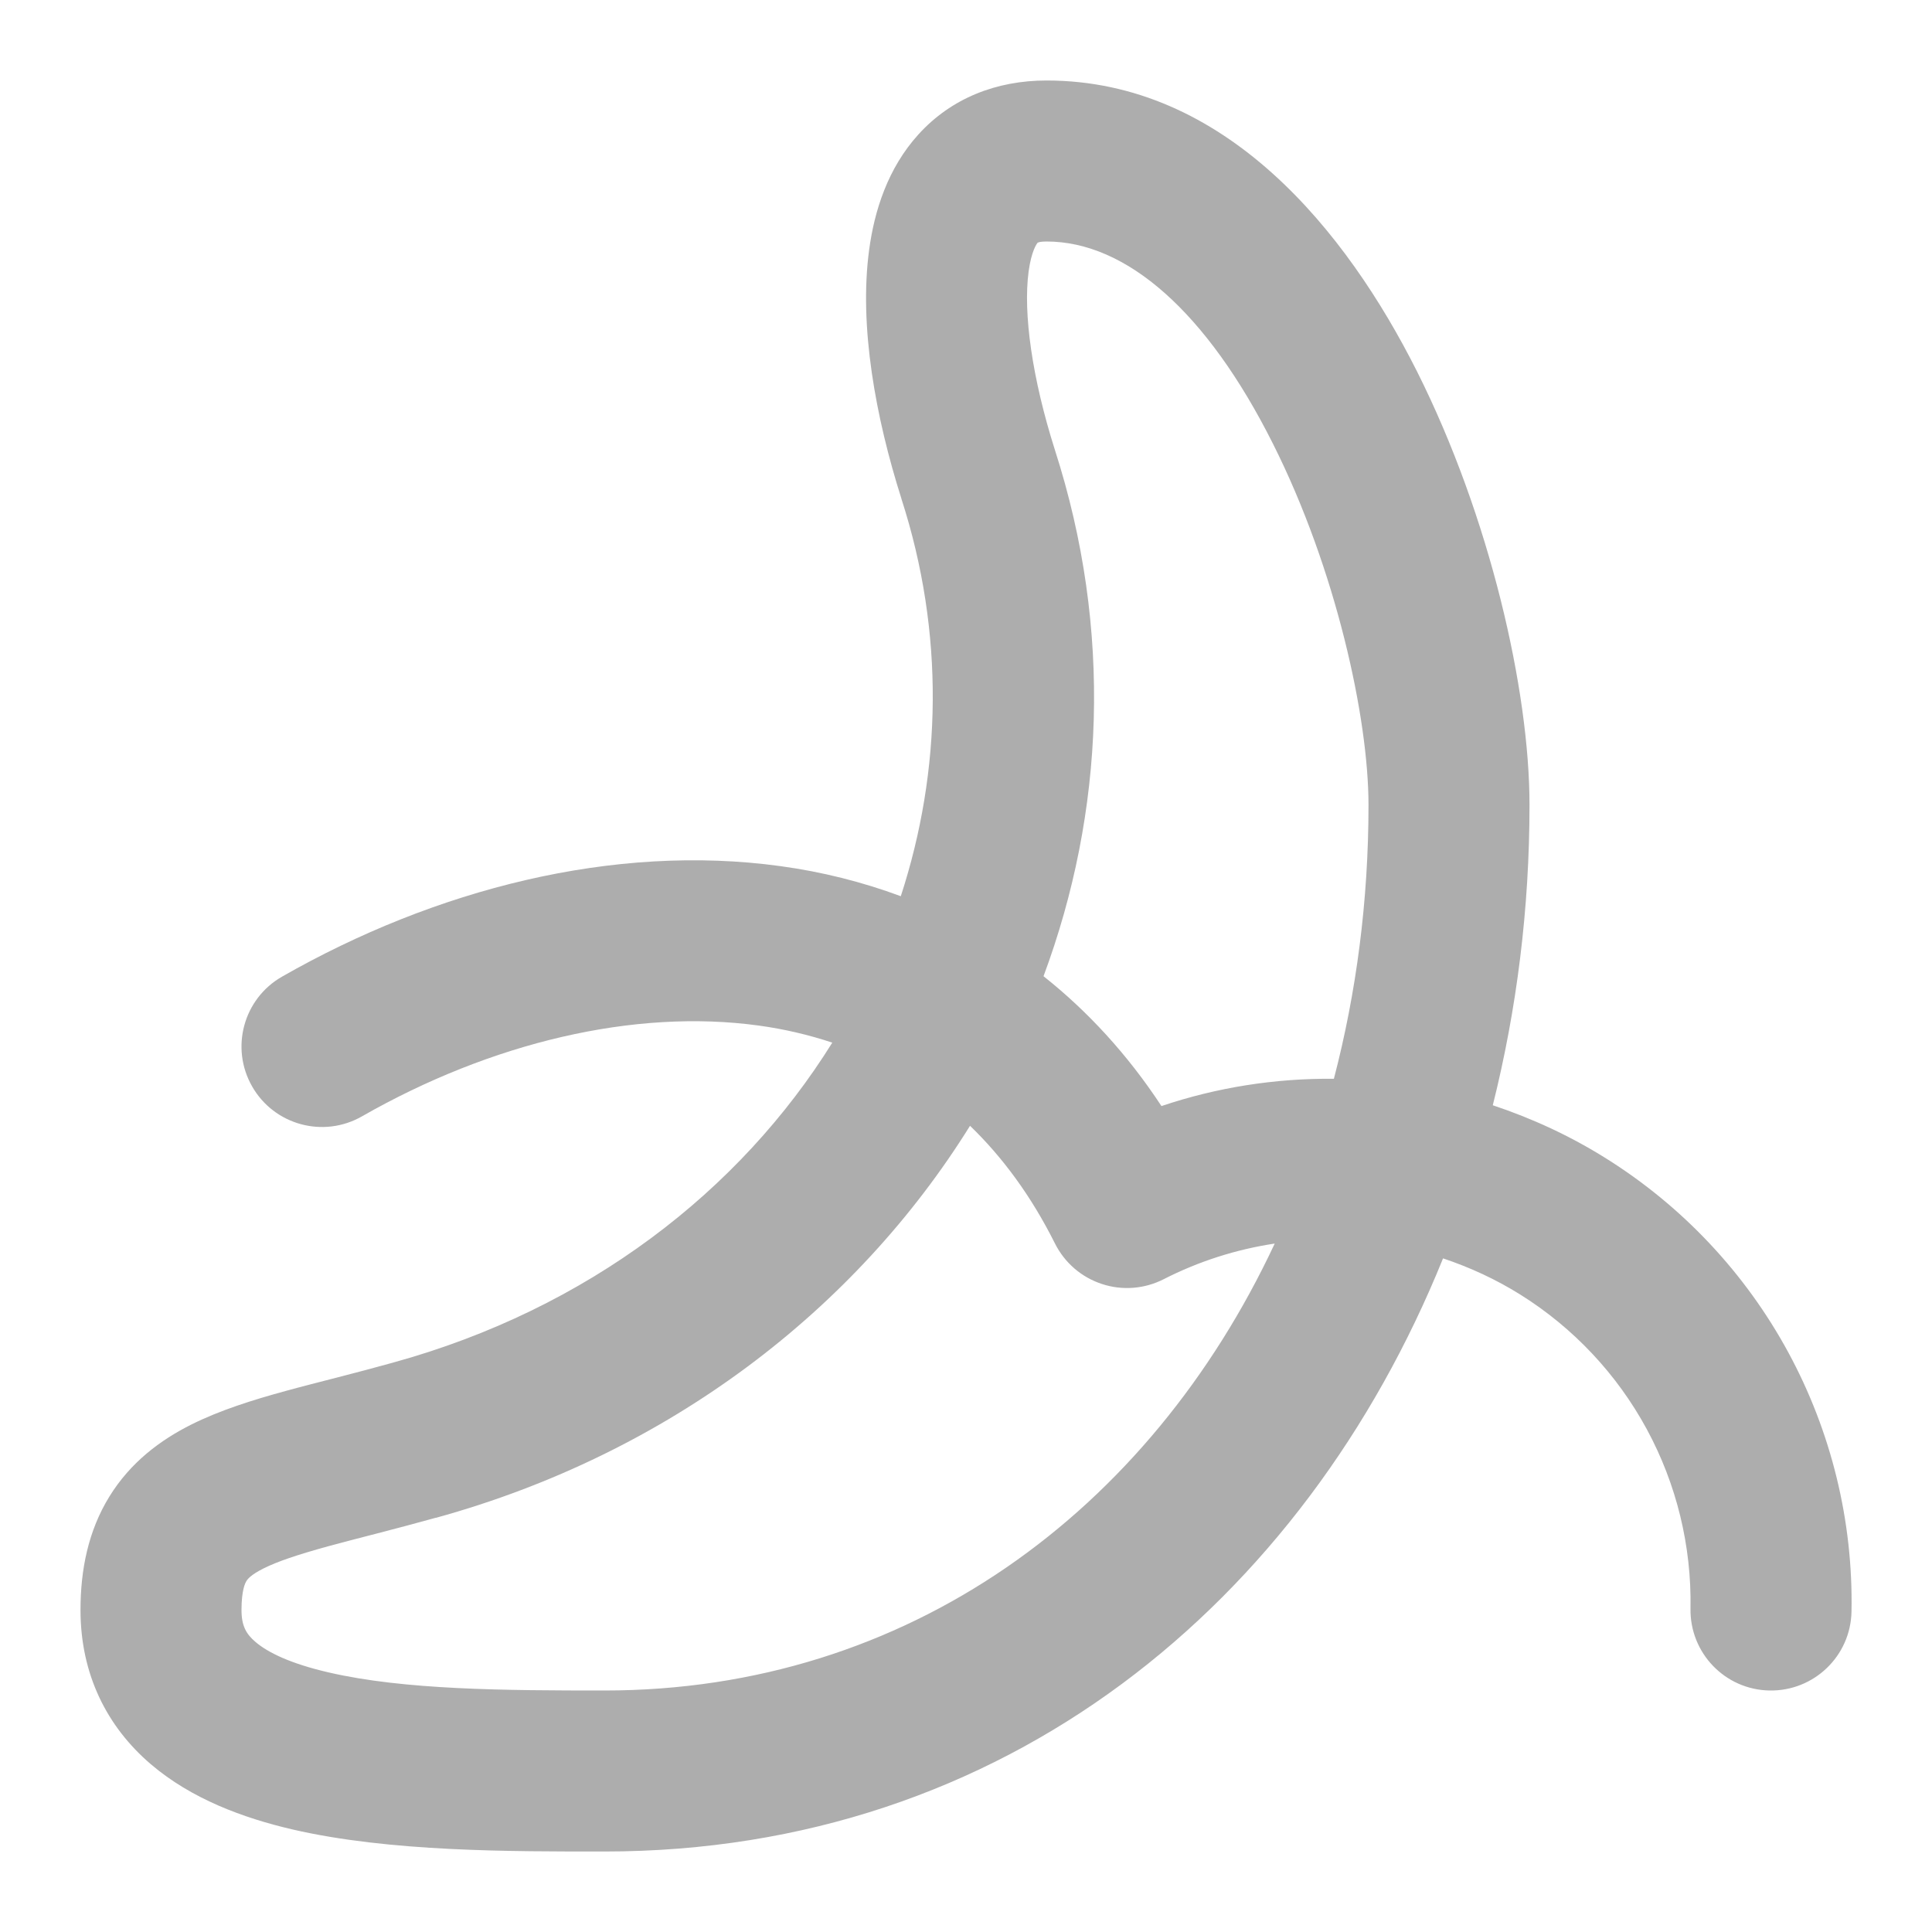
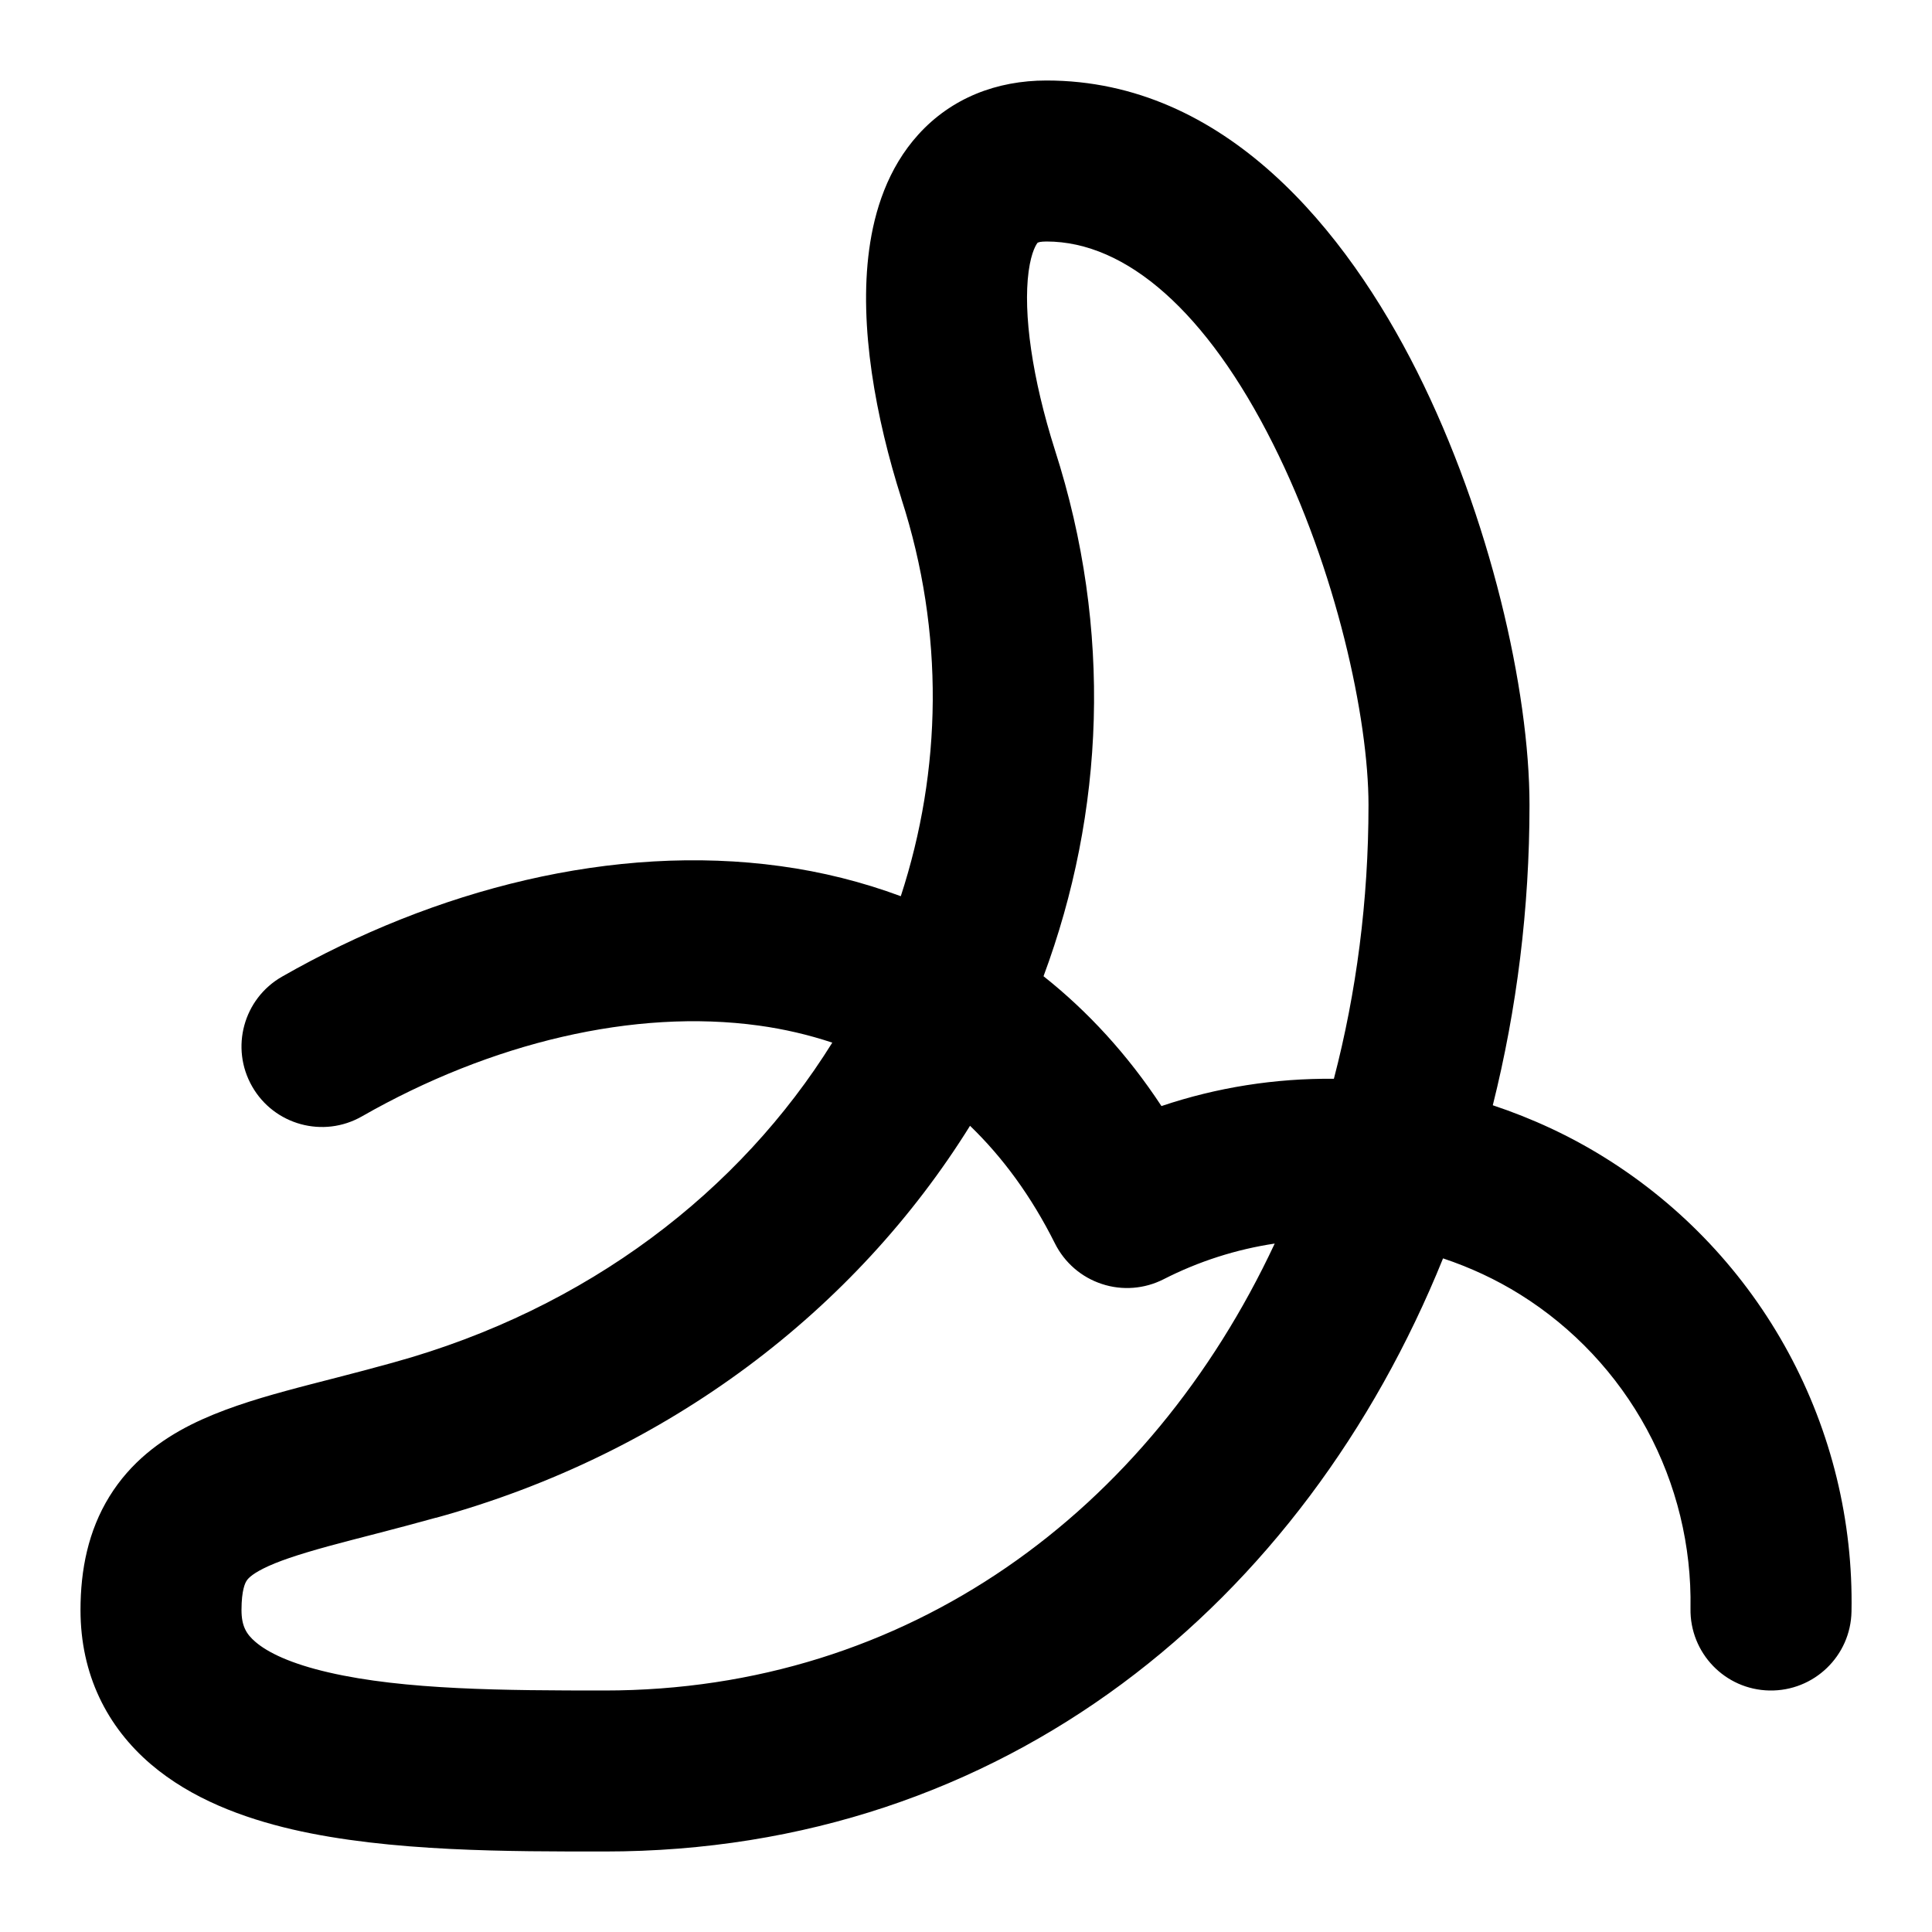
- <svg xmlns="http://www.w3.org/2000/svg" width="24" height="24" viewBox="0 0 24 24" fill="none">
-   <path d="M17 10C17 8.923 16.599 7.076 15.813 5.512C14.994 3.879 13.995 3 13 3C12.962 3 12.935 3.003 12.918 3.006L12.891 3.014C12.879 3.027 12.813 3.116 12.778 3.371C12.708 3.893 12.822 4.7 13.104 5.588C13.825 7.828 13.718 10.096 12.963 12.127C13.509 12.56 14.004 13.095 14.428 13.74C15.116 13.508 15.84 13.394 16.57 13.401C16.849 12.332 17 11.19 17 10ZM3 20C3 20.198 3.059 20.299 3.173 20.396C3.327 20.529 3.613 20.667 4.081 20.775C5.024 20.994 6.275 21 7.51 21C11.277 21 14.279 18.775 15.835 15.448C15.356 15.52 14.89 15.669 14.455 15.891C14.218 16.012 13.941 16.034 13.688 15.95C13.434 15.867 13.225 15.686 13.105 15.447C12.809 14.855 12.452 14.373 12.05 13.985C10.632 16.265 8.314 18.056 5.415 18.855L5.414 18.854C5.155 18.926 4.912 18.99 4.688 19.048C4.461 19.107 4.26 19.158 4.074 19.209C3.693 19.314 3.444 19.398 3.271 19.485C3.112 19.565 3.073 19.62 3.061 19.641C3.047 19.663 3 19.75 3 20ZM19 10C19 11.282 18.843 12.536 18.544 13.73C19.034 13.893 19.505 14.111 19.946 14.387C20.898 14.982 21.68 15.813 22.215 16.8C22.75 17.787 23.021 18.896 23 20.019C22.99 20.571 22.534 21.01 21.981 21C21.429 20.99 20.99 20.534 21 19.981C21.014 19.204 20.827 18.437 20.457 17.754C20.087 17.071 19.545 16.494 18.886 16.082C18.584 15.893 18.261 15.744 17.926 15.632C16.2 19.9 12.491 23 7.51 23C6.344 23 4.841 23.006 3.629 22.725C3.019 22.583 2.378 22.346 1.874 21.916C1.33 21.451 1 20.802 1 20C1 19.5 1.096 19.018 1.358 18.592C1.622 18.163 1.994 17.889 2.371 17.699C2.734 17.517 3.147 17.389 3.545 17.28C3.748 17.224 3.967 17.169 4.187 17.112C4.409 17.055 4.64 16.994 4.882 16.927L4.885 16.926C7.305 16.259 9.192 14.794 10.339 12.952C10.044 12.854 9.739 12.783 9.426 12.74C7.88 12.527 6.101 12.951 4.496 13.868C4.017 14.142 3.406 13.976 3.132 13.496C2.858 13.017 3.024 12.406 3.504 12.132C5.399 11.049 7.62 10.473 9.699 10.76C10.211 10.83 10.71 10.955 11.19 11.133C11.7 9.57 11.736 7.862 11.198 6.197L11.197 6.192C10.879 5.191 10.668 4.052 10.797 3.102C10.862 2.62 11.027 2.091 11.409 1.67C11.819 1.218 12.38 1 13 1C15.225 1 16.726 2.871 17.602 4.613C18.511 6.424 19 8.577 19 10Z" fill="#ADADAD" />
+ <svg xmlns="http://www.w3.org/2000/svg" width="24" height="24" viewBox="0 0 24 24">
+   <path d="M17 10C17 8.923 16.599 7.076 15.813 5.512C14.994 3.879 13.995 3 13 3C12.962 3 12.935 3.003 12.918 3.006L12.891 3.014C12.879 3.027 12.813 3.116 12.778 3.371C12.708 3.893 12.822 4.7 13.104 5.588C13.825 7.828 13.718 10.096 12.963 12.127C13.509 12.56 14.004 13.095 14.428 13.74C15.116 13.508 15.84 13.394 16.57 13.401C16.849 12.332 17 11.19 17 10ZM3 20C3 20.198 3.059 20.299 3.173 20.396C3.327 20.529 3.613 20.667 4.081 20.775C5.024 20.994 6.275 21 7.51 21C11.277 21 14.279 18.775 15.835 15.448C15.356 15.52 14.89 15.669 14.455 15.891C14.218 16.012 13.941 16.034 13.688 15.95C13.434 15.867 13.225 15.686 13.105 15.447C12.809 14.855 12.452 14.373 12.05 13.985C10.632 16.265 8.314 18.056 5.415 18.855L5.414 18.854C5.155 18.926 4.912 18.99 4.688 19.048C4.461 19.107 4.26 19.158 4.074 19.209C3.693 19.314 3.444 19.398 3.271 19.485C3.112 19.565 3.073 19.62 3.061 19.641C3.047 19.663 3 19.75 3 20ZM19 10C19 11.282 18.843 12.536 18.544 13.73C19.034 13.893 19.505 14.111 19.946 14.387C20.898 14.982 21.68 15.813 22.215 16.8C22.75 17.787 23.021 18.896 23 20.019C22.99 20.571 22.534 21.01 21.981 21C21.429 20.99 20.99 20.534 21 19.981C21.014 19.204 20.827 18.437 20.457 17.754C20.087 17.071 19.545 16.494 18.886 16.082C18.584 15.893 18.261 15.744 17.926 15.632C16.2 19.9 12.491 23 7.51 23C6.344 23 4.841 23.006 3.629 22.725C3.019 22.583 2.378 22.346 1.874 21.916C1.33 21.451 1 20.802 1 20C1 19.5 1.096 19.018 1.358 18.592C1.622 18.163 1.994 17.889 2.371 17.699C2.734 17.517 3.147 17.389 3.545 17.28C3.748 17.224 3.967 17.169 4.187 17.112C4.409 17.055 4.64 16.994 4.882 16.927L4.885 16.926C7.305 16.259 9.192 14.794 10.339 12.952C10.044 12.854 9.739 12.783 9.426 12.74C7.88 12.527 6.101 12.951 4.496 13.868C4.017 14.142 3.406 13.976 3.132 13.496C2.858 13.017 3.024 12.406 3.504 12.132C5.399 11.049 7.62 10.473 9.699 10.76C10.211 10.83 10.71 10.955 11.19 11.133C11.7 9.57 11.736 7.862 11.198 6.197L11.197 6.192C10.879 5.191 10.668 4.052 10.797 3.102C10.862 2.62 11.027 2.091 11.409 1.67C11.819 1.218 12.38 1 13 1C15.225 1 16.726 2.871 17.602 4.613C18.511 6.424 19 8.577 19 10Z" fill="currentColor" />
</svg>
